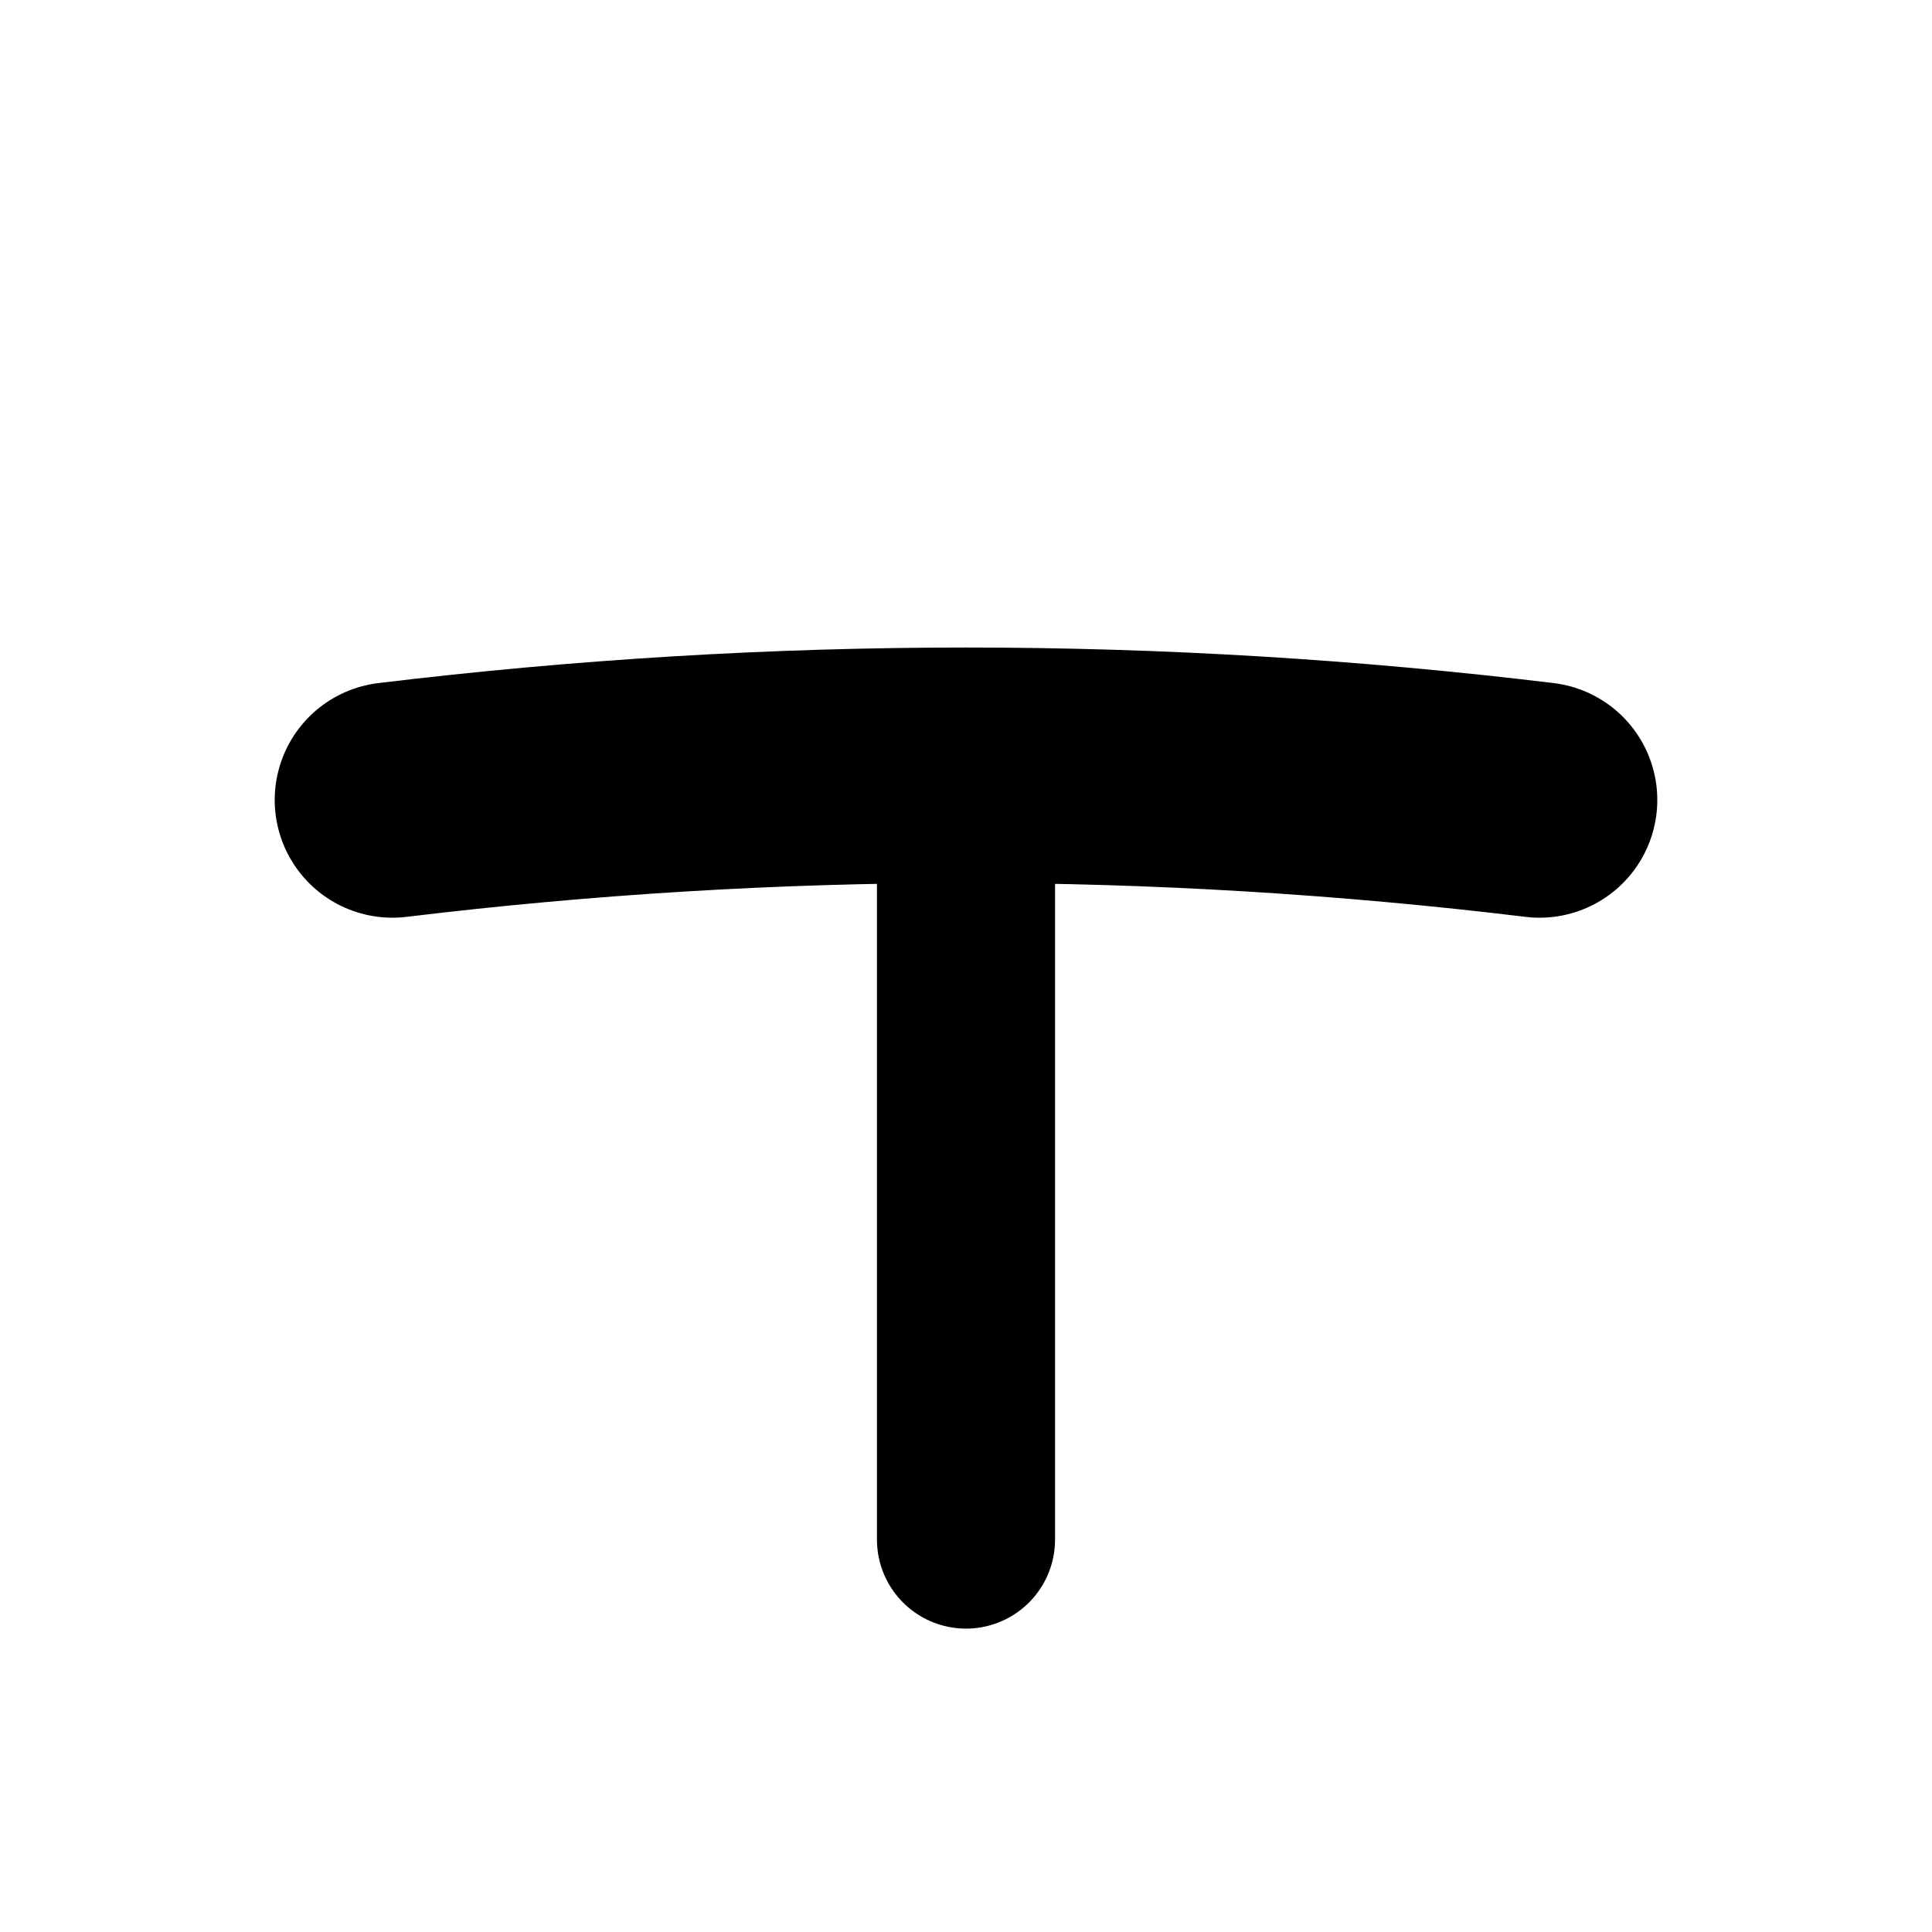
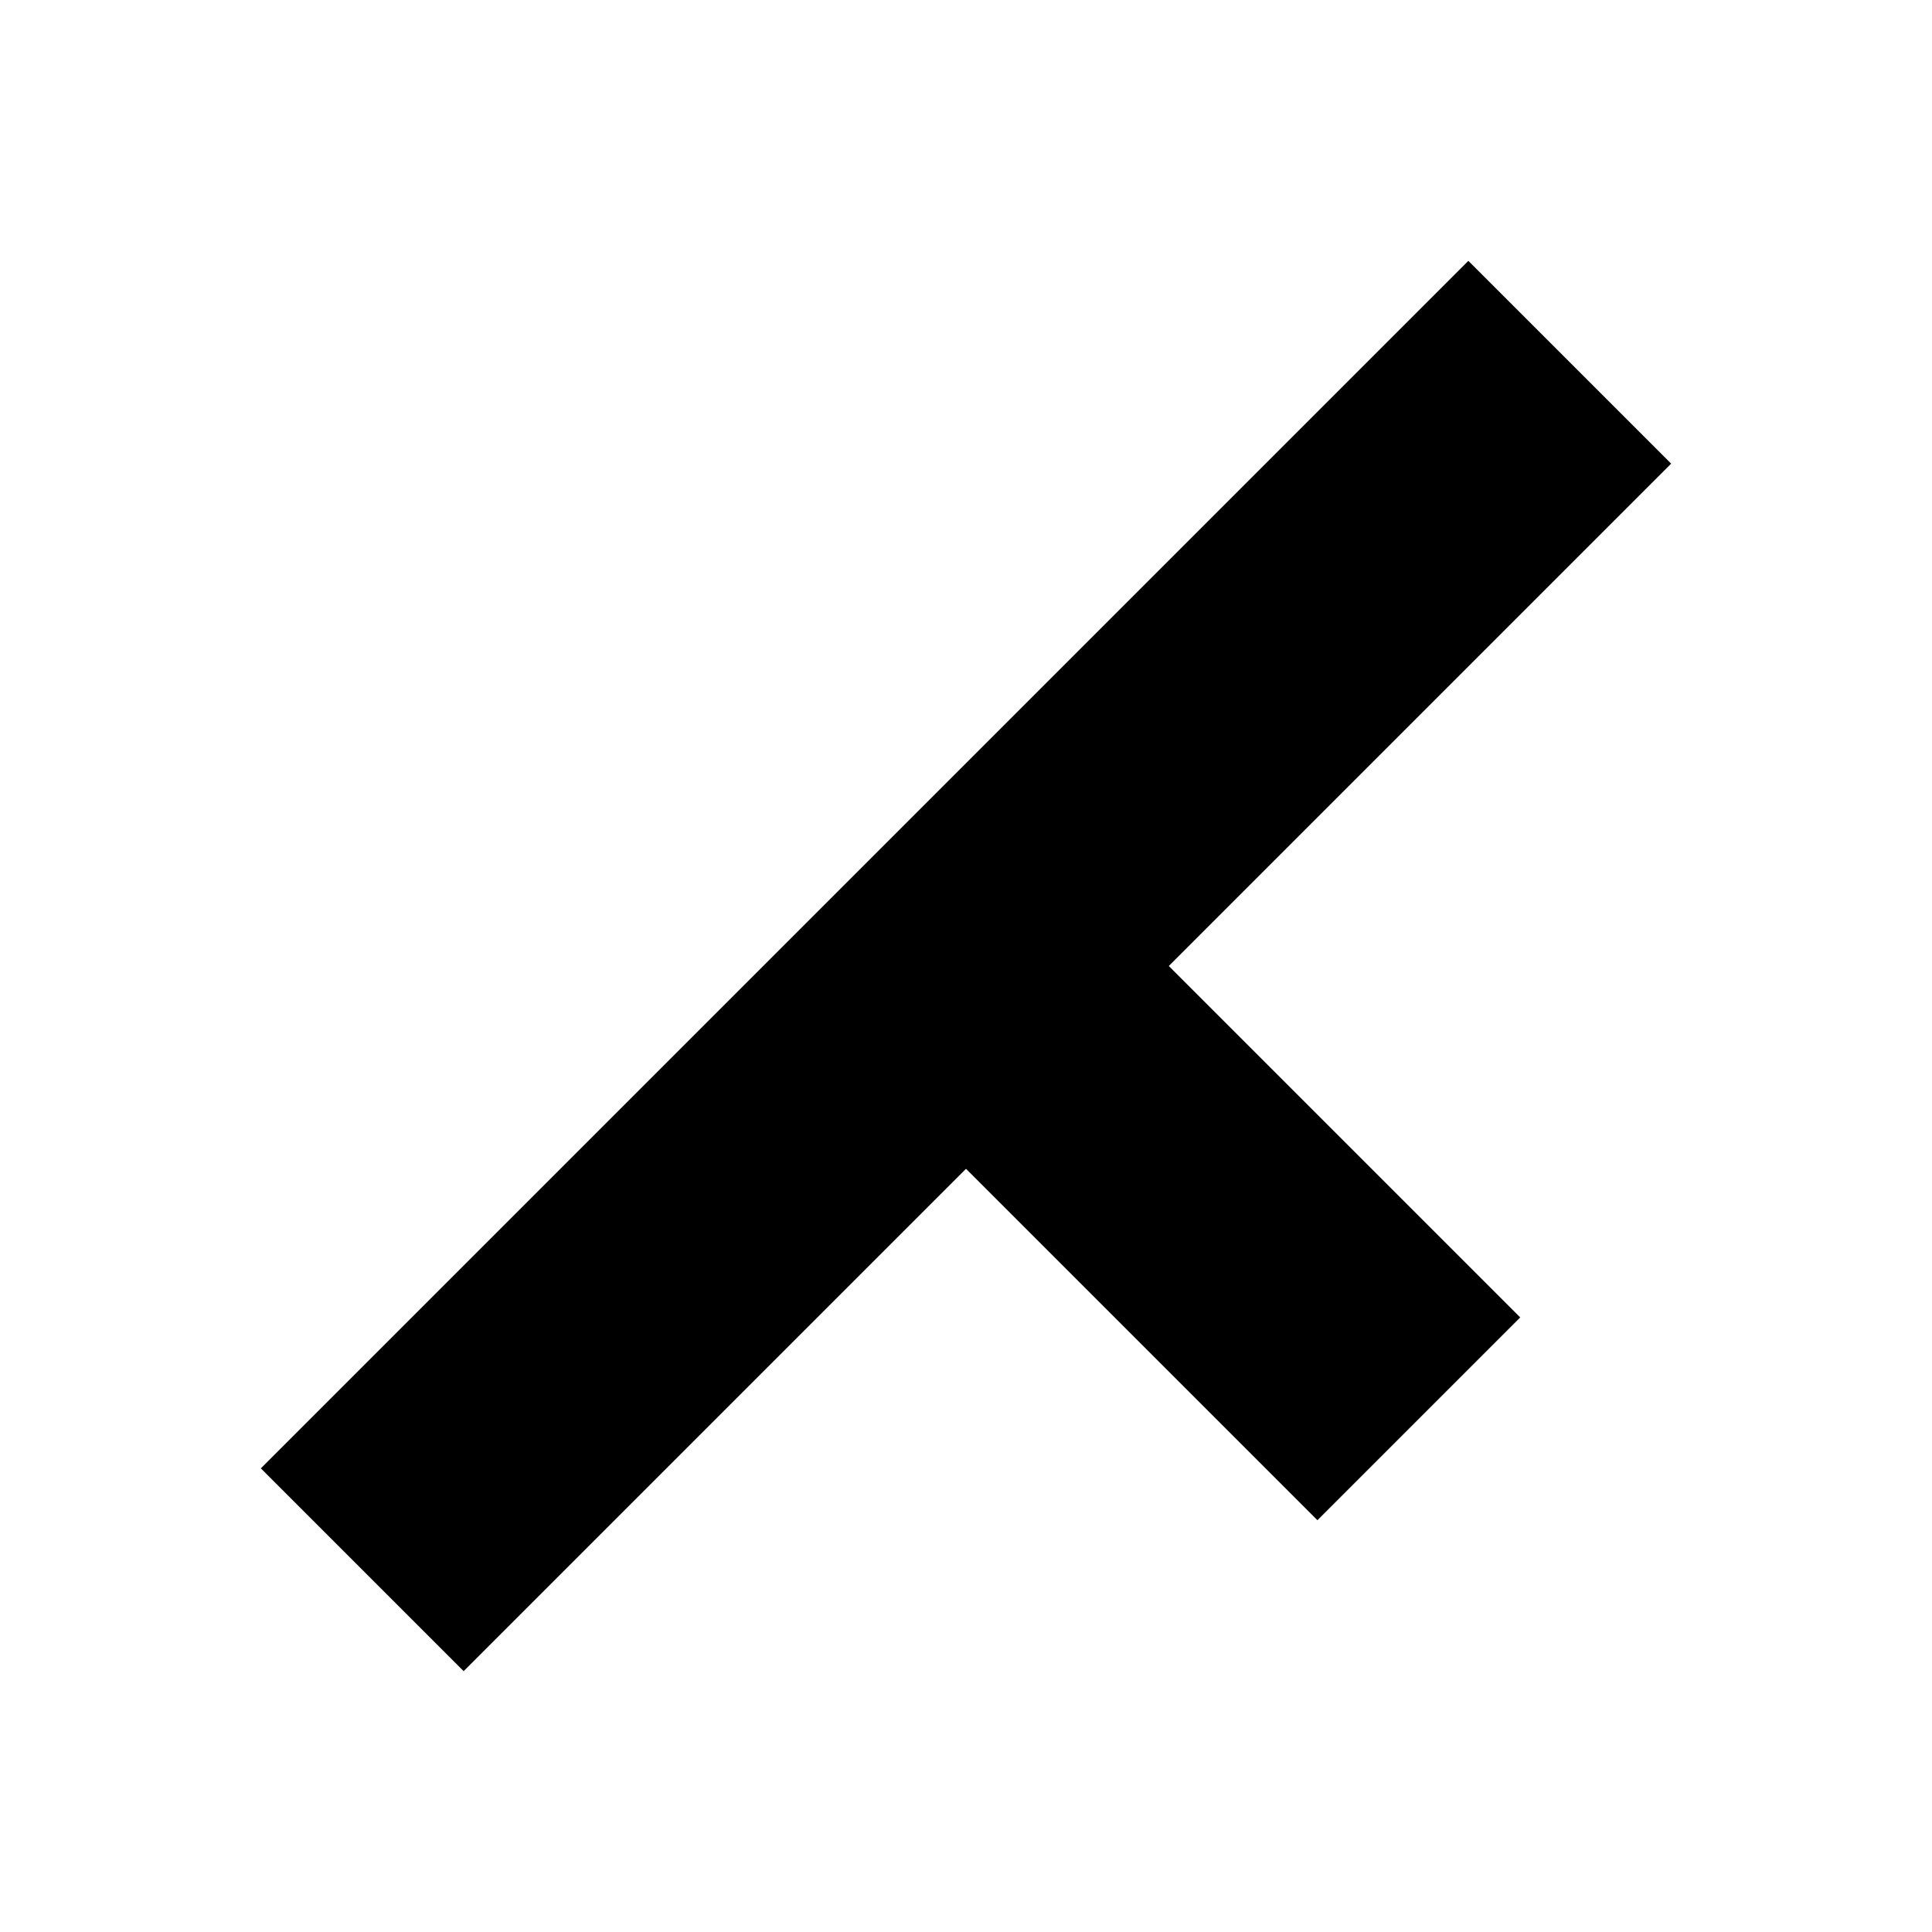
<svg xmlns="http://www.w3.org/2000/svg" viewBox="0 0 64 64">
-   <g fill="none" stroke="#000" stroke-linecap="round">
-     <path d="M13 26.5Q32 24.2 51 26.5" stroke-width="7.8" />
-     <path d="M32 28.4V51" stroke-width="5.9" />
+   <g fill="none" stroke="#000" stroke-linecap="butt" stroke-linejoin="miter">
+     <path d="M12 52 L52 12" stroke-width="9.5" />
+     <path d="M32 32 L47 47" stroke-width="9.5" />
  </g>
</svg>
